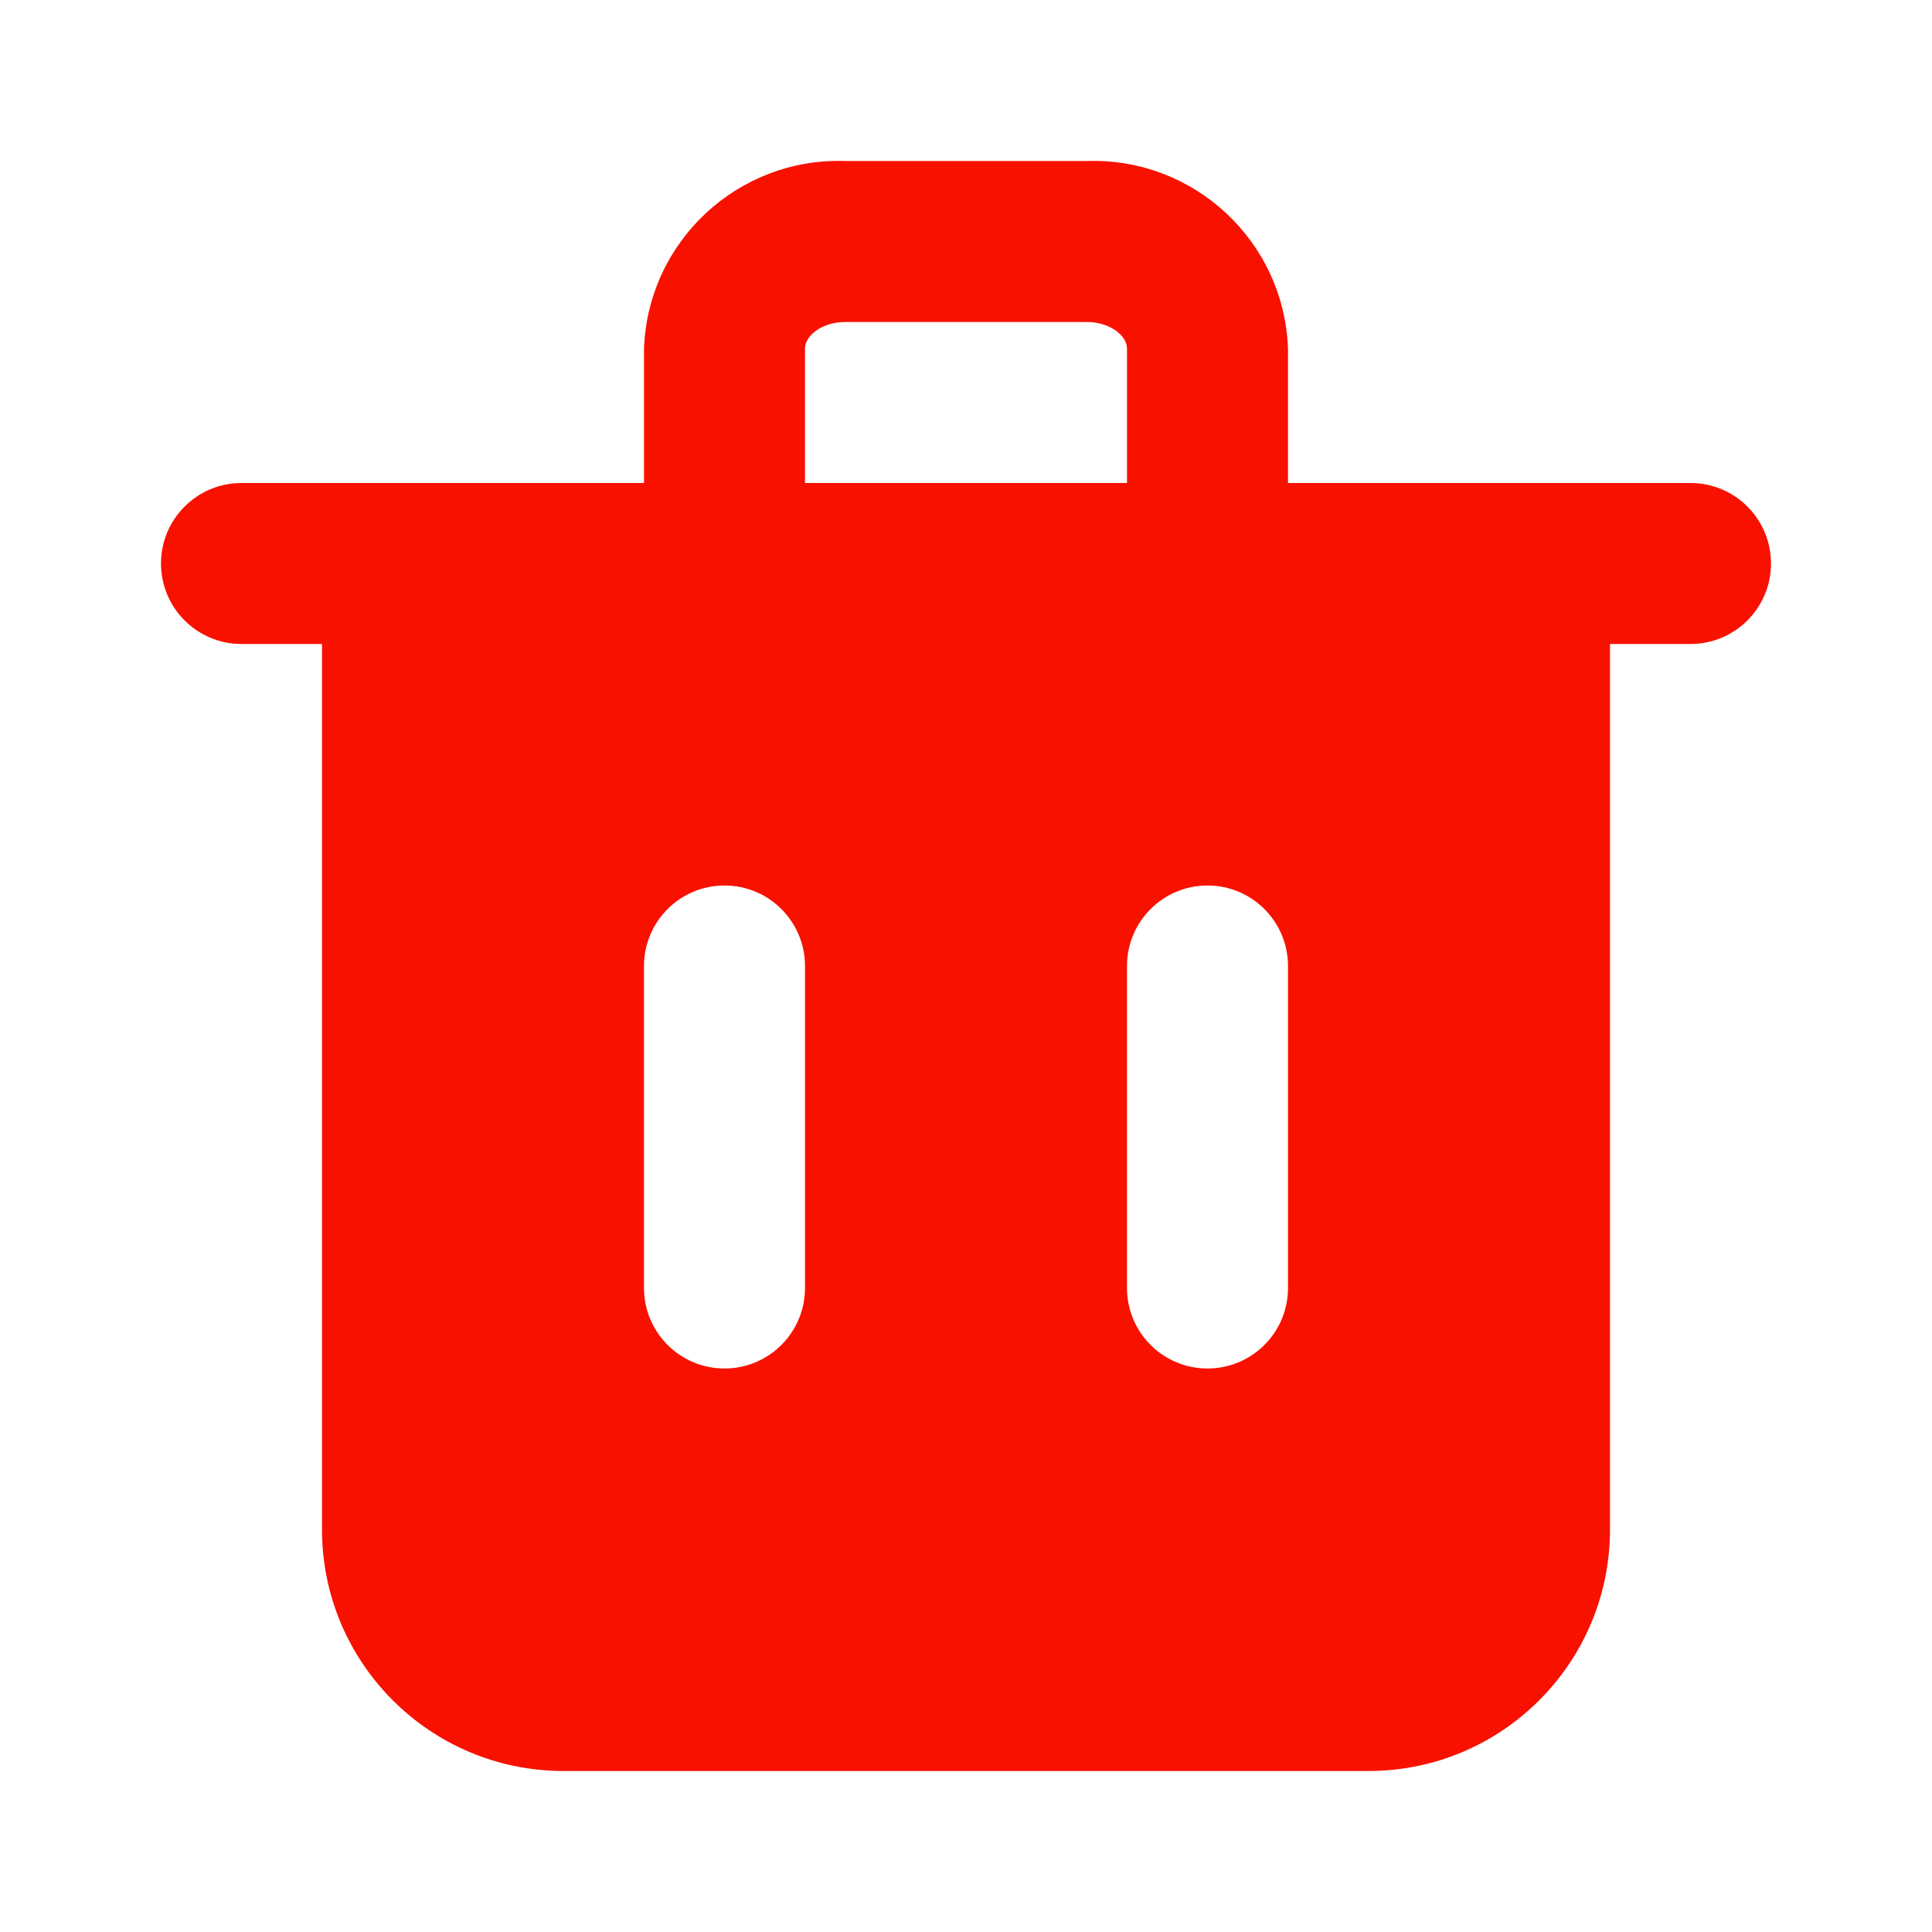
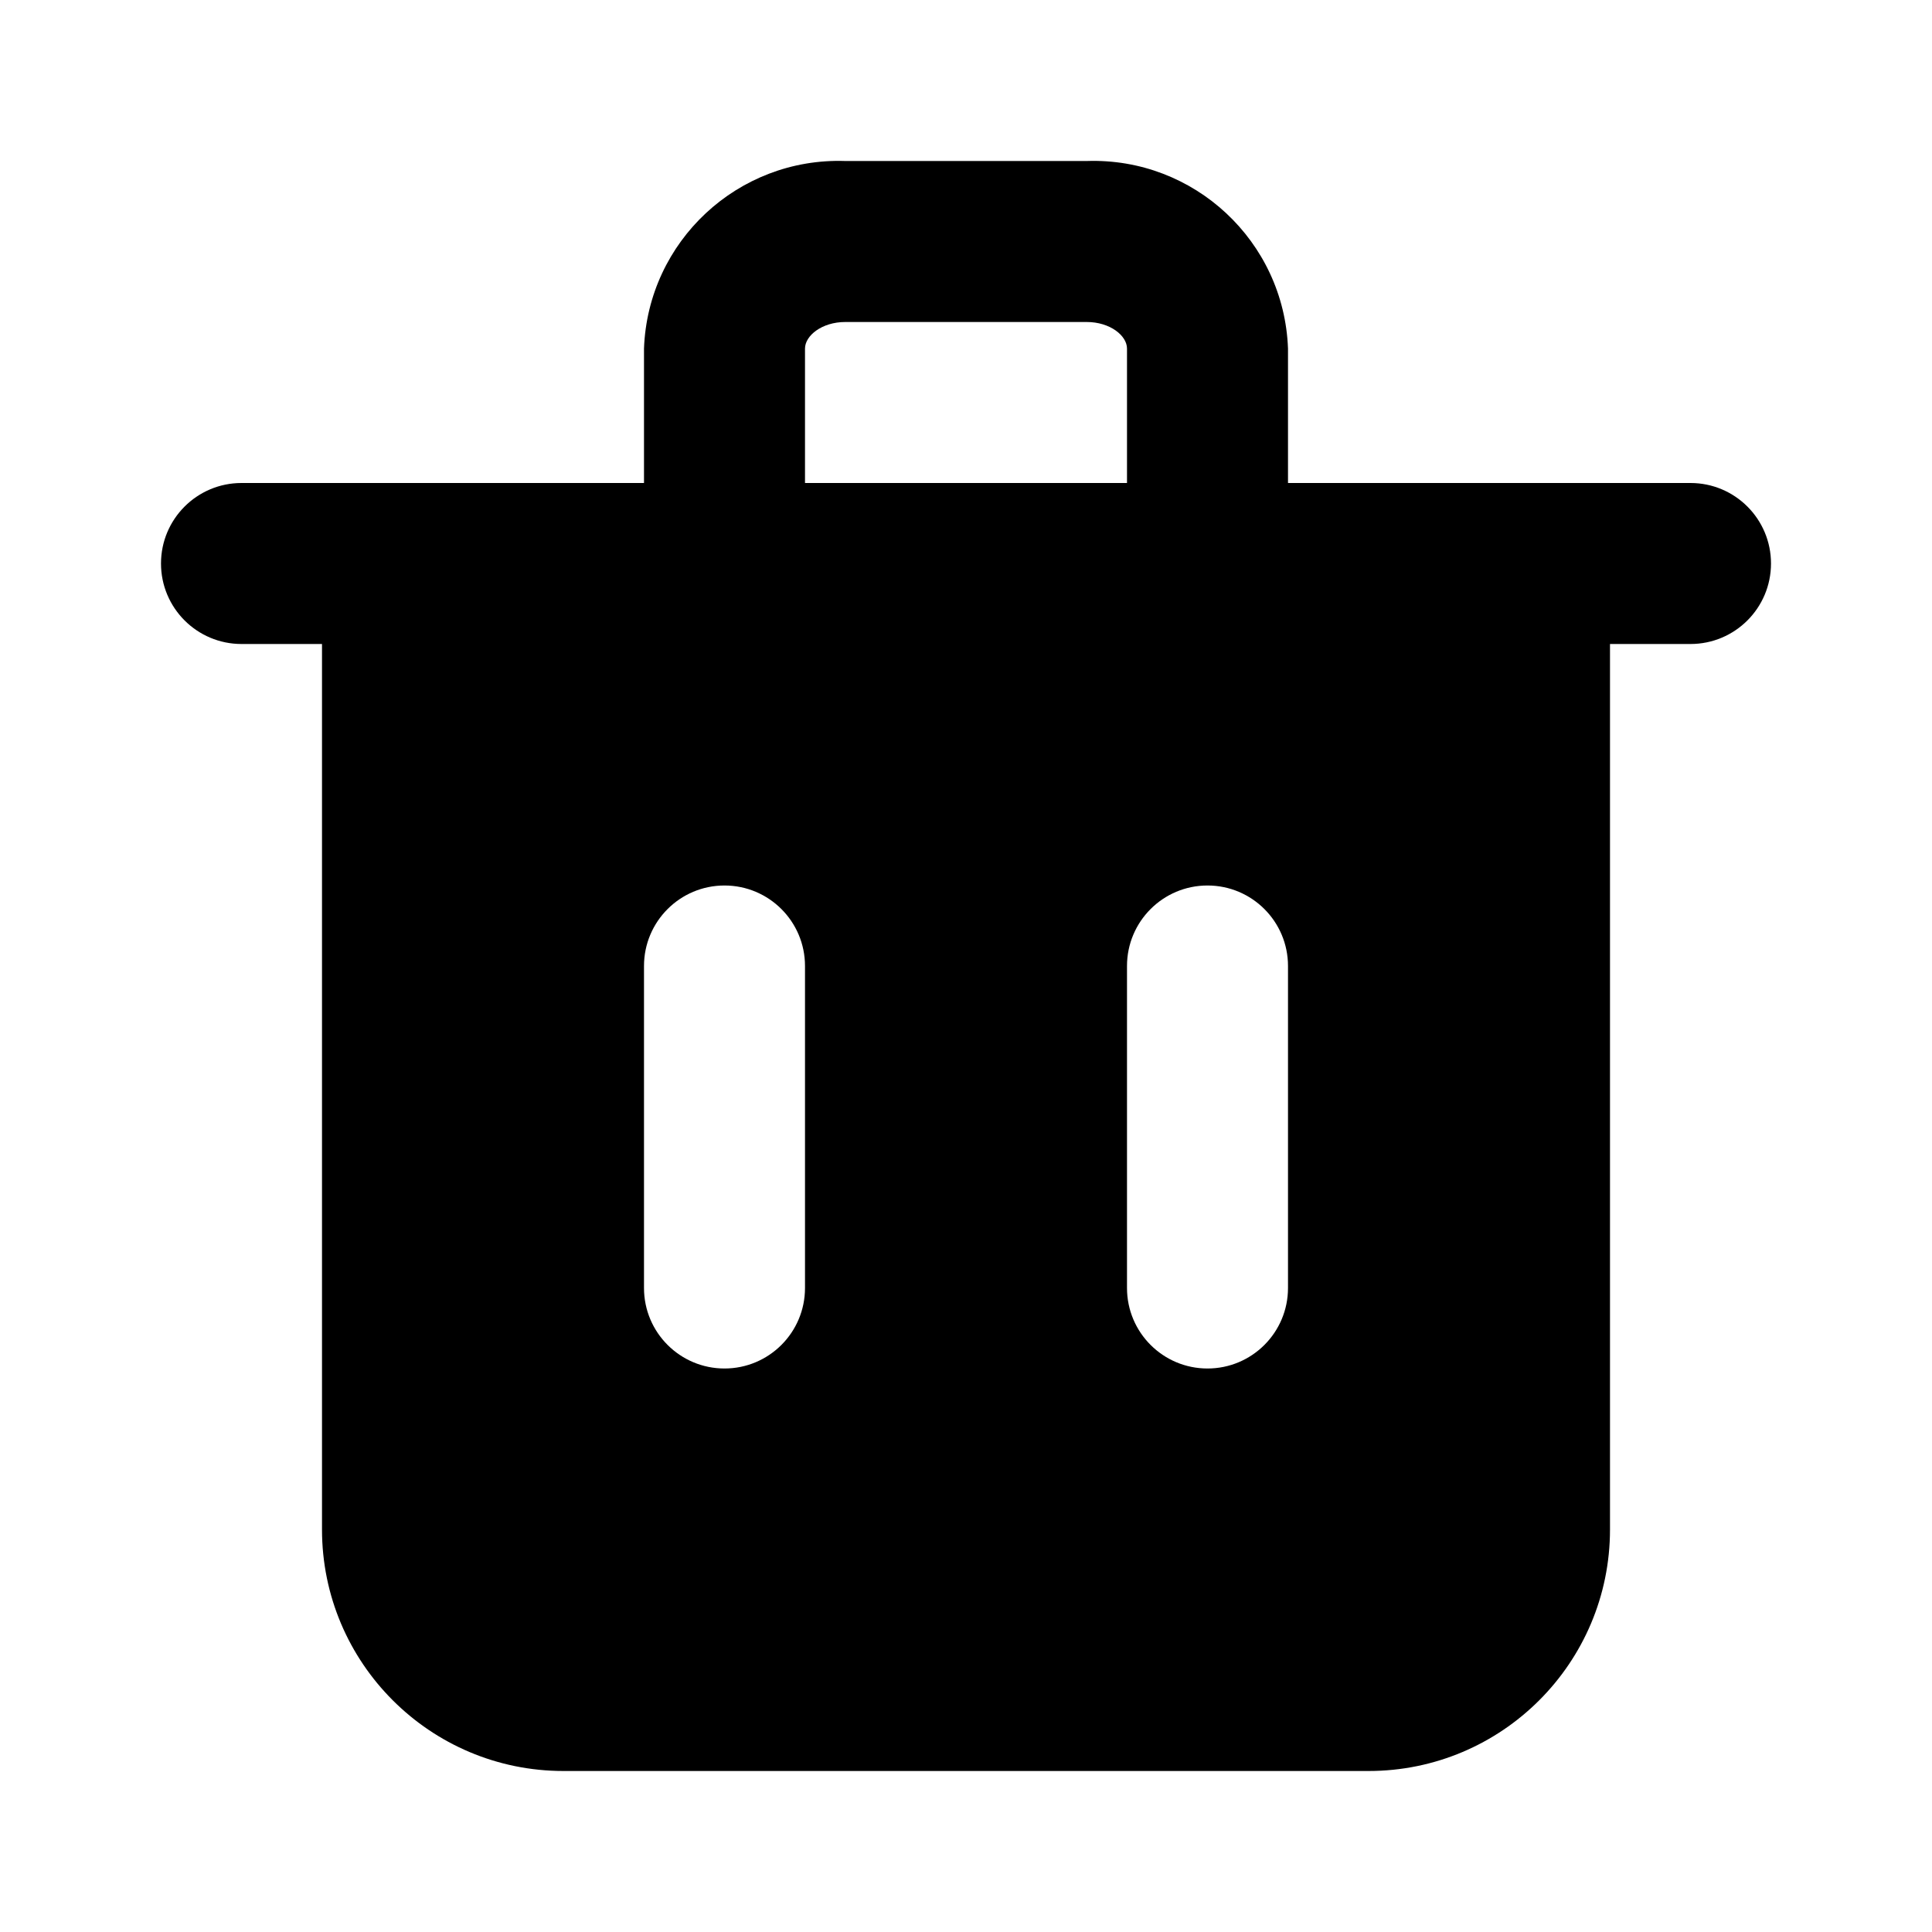
<svg xmlns="http://www.w3.org/2000/svg" width="32" height="32" viewBox="0 0 24 24">
-   <path fill="#f91100" d="M21 6h-5V4.33A2.42 2.42 0 0 0 13.5 2h-3A2.42 2.42 0 0 0 8 4.33V6H3a1 1 0 0 0 0 2h1v11a3 3 0 0 0 3 3h10a3 3 0 0 0 3-3V8h1a1 1 0 0 0 0-2M10 16a1 1 0 0 1-2 0v-4a1 1 0 0 1 2 0Zm0-11.67c0-.16.21-.33.5-.33h3c.29 0 .5.17.5.33V6h-4ZM16 16a1 1 0 0 1-2 0v-4a1 1 0 0 1 2 0Z" />
+   <path fill="black" d="M21 6h-5V4.33A2.42 2.42 0 0 0 13.5 2h-3A2.42 2.42 0 0 0 8 4.33V6H3a1 1 0 0 0 0 2h1v11a3 3 0 0 0 3 3h10a3 3 0 0 0 3-3V8h1a1 1 0 0 0 0-2M10 16a1 1 0 0 1-2 0v-4a1 1 0 0 1 2 0Zm0-11.67c0-.16.21-.33.5-.33h3c.29 0 .5.17.5.33V6h-4ZM16 16a1 1 0 0 1-2 0v-4a1 1 0 0 1 2 0Z" />
</svg>
